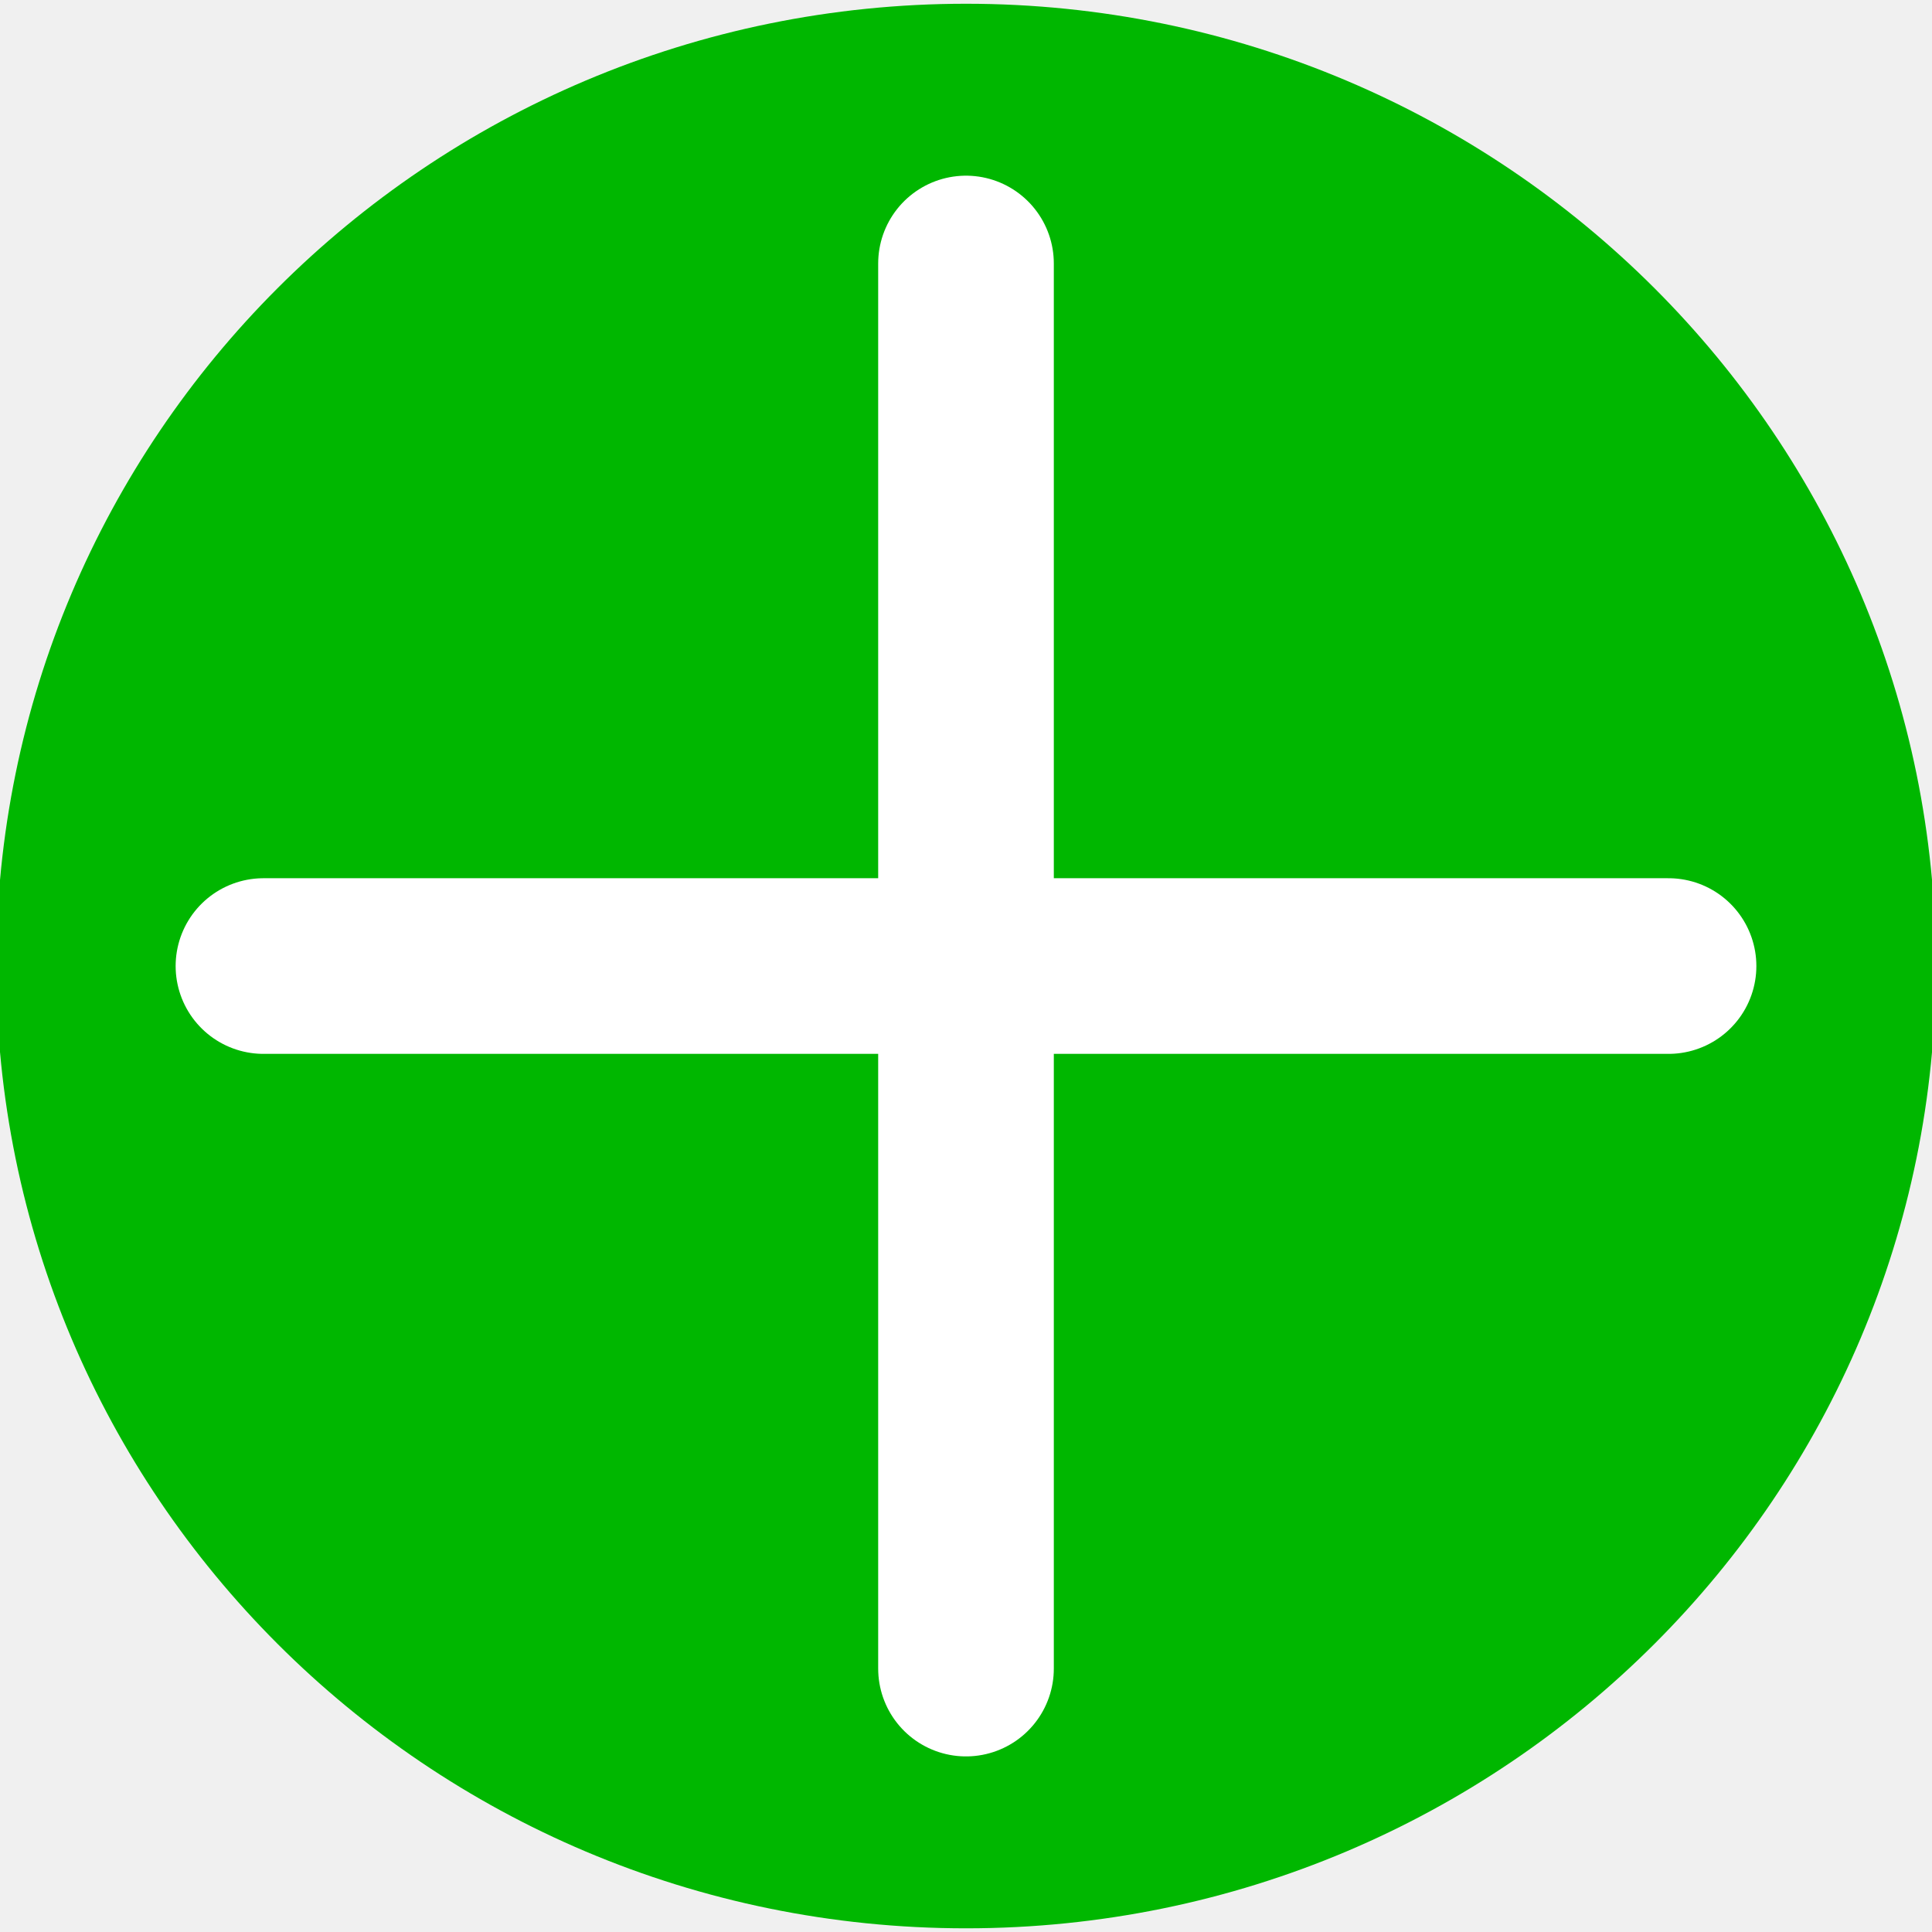
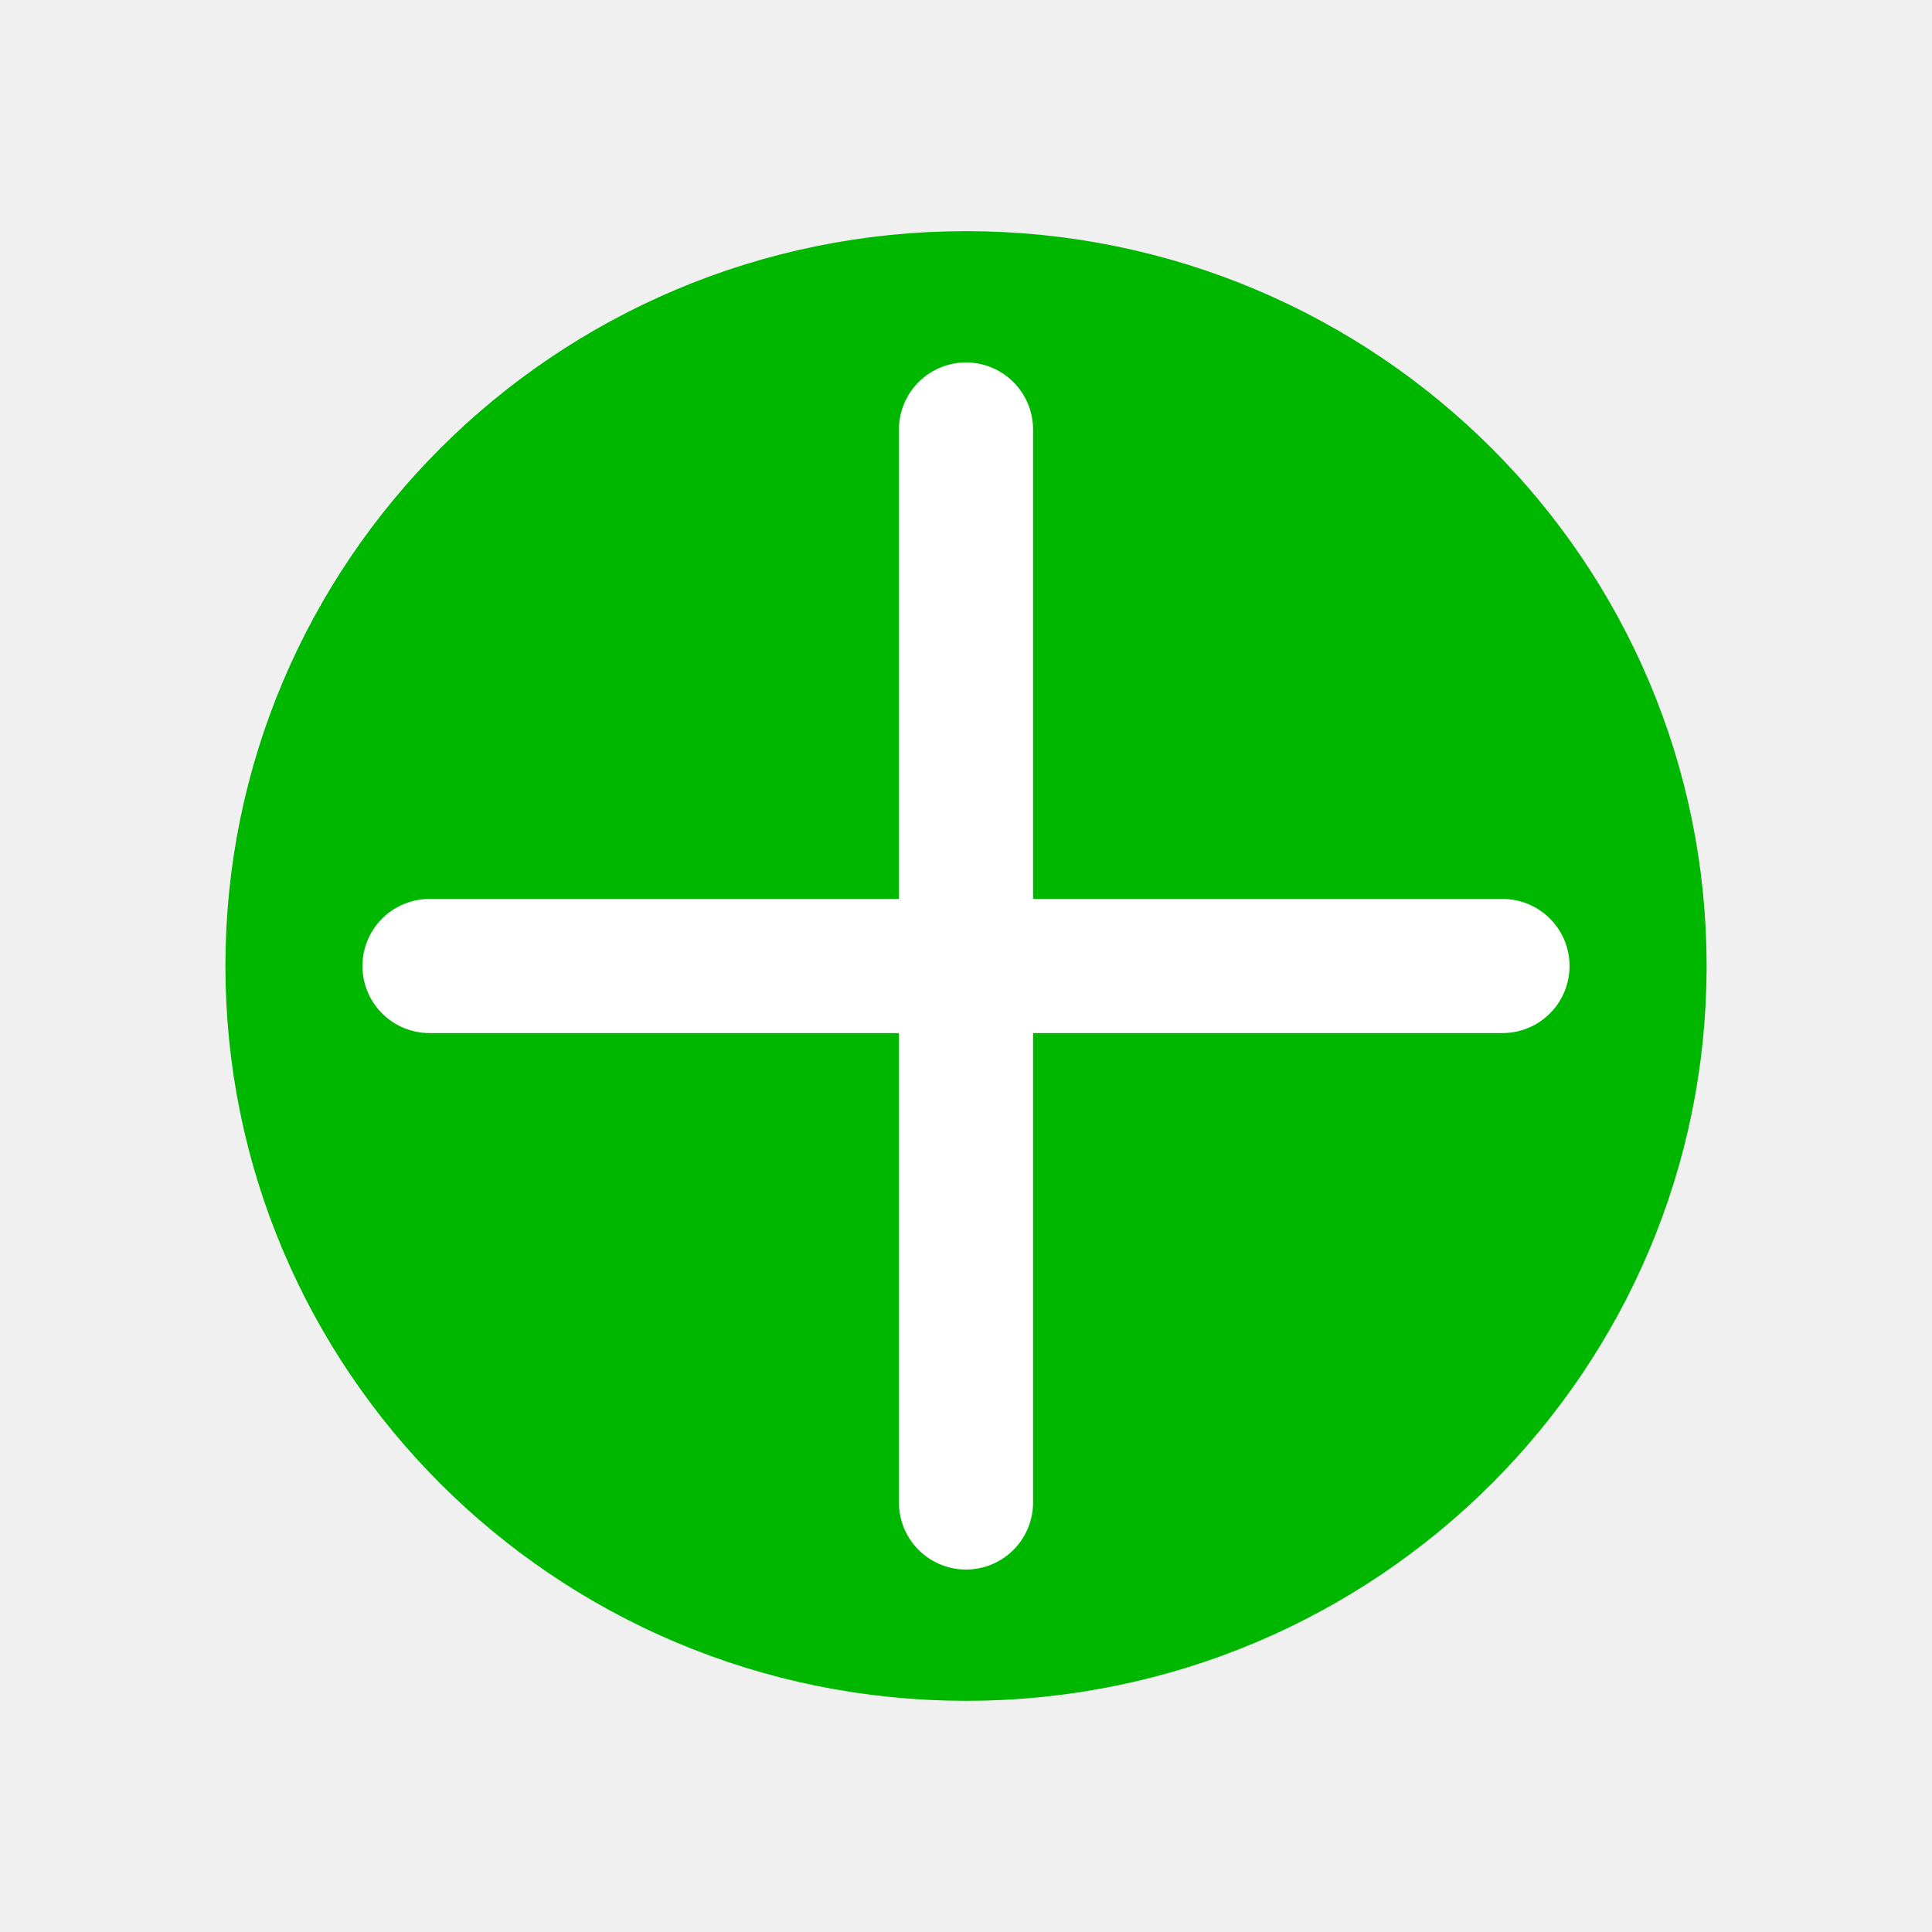
- <svg xmlns="http://www.w3.org/2000/svg" version="1.1" width="42" height="42" id="svg2">
+ <svg xmlns="http://www.w3.org/2000/svg" version="1.1" width="55" height="55" id="svg2">
  <defs id="defs4" />
-   <g transform="matrix(0.7636363,0,0,0.7636363,-1.0802538e-7,-761.6209)" id="layer1">
+   <g transform="matrix(0.7636363,0,0,0.7636363,6.5,-755.122)" id="layer1">
    <path d="m 51.429,33.571 a 22.857,24.286 0 1 1 -45.714,0 22.857,24.286 0 1 1 45.714,0 z" transform="matrix(1.047514,0,0,0.9858952,-2.42896,991.7643)" id="path2985" style="fill:#00b700;fill-opacity:1;fill-rule:nonzero;stroke:#00b700;stroke-width:7;stroke-linecap:round;stroke-linejoin:round;stroke-miterlimit:4;stroke-opacity:1;stroke-dasharray:none;stroke-dashoffset:0" />
    <path d="m 7.5,27.5 40,0" transform="translate(0,997.3622)" id="path2987" style="fill:none;stroke:#ffffff;stroke-width:5;stroke-linecap:round;stroke-linejoin:miter;stroke-miterlimit:4;stroke-opacity:1;stroke-dasharray:none" />
    <path d="m 27.5,1004.862 0,40" id="path2987-6" style="fill:none;stroke:#ffffff;stroke-width:5;stroke-linecap:round;stroke-linejoin:miter;stroke-miterlimit:4;stroke-opacity:1;stroke-dasharray:none" />
  </g>
</svg>
